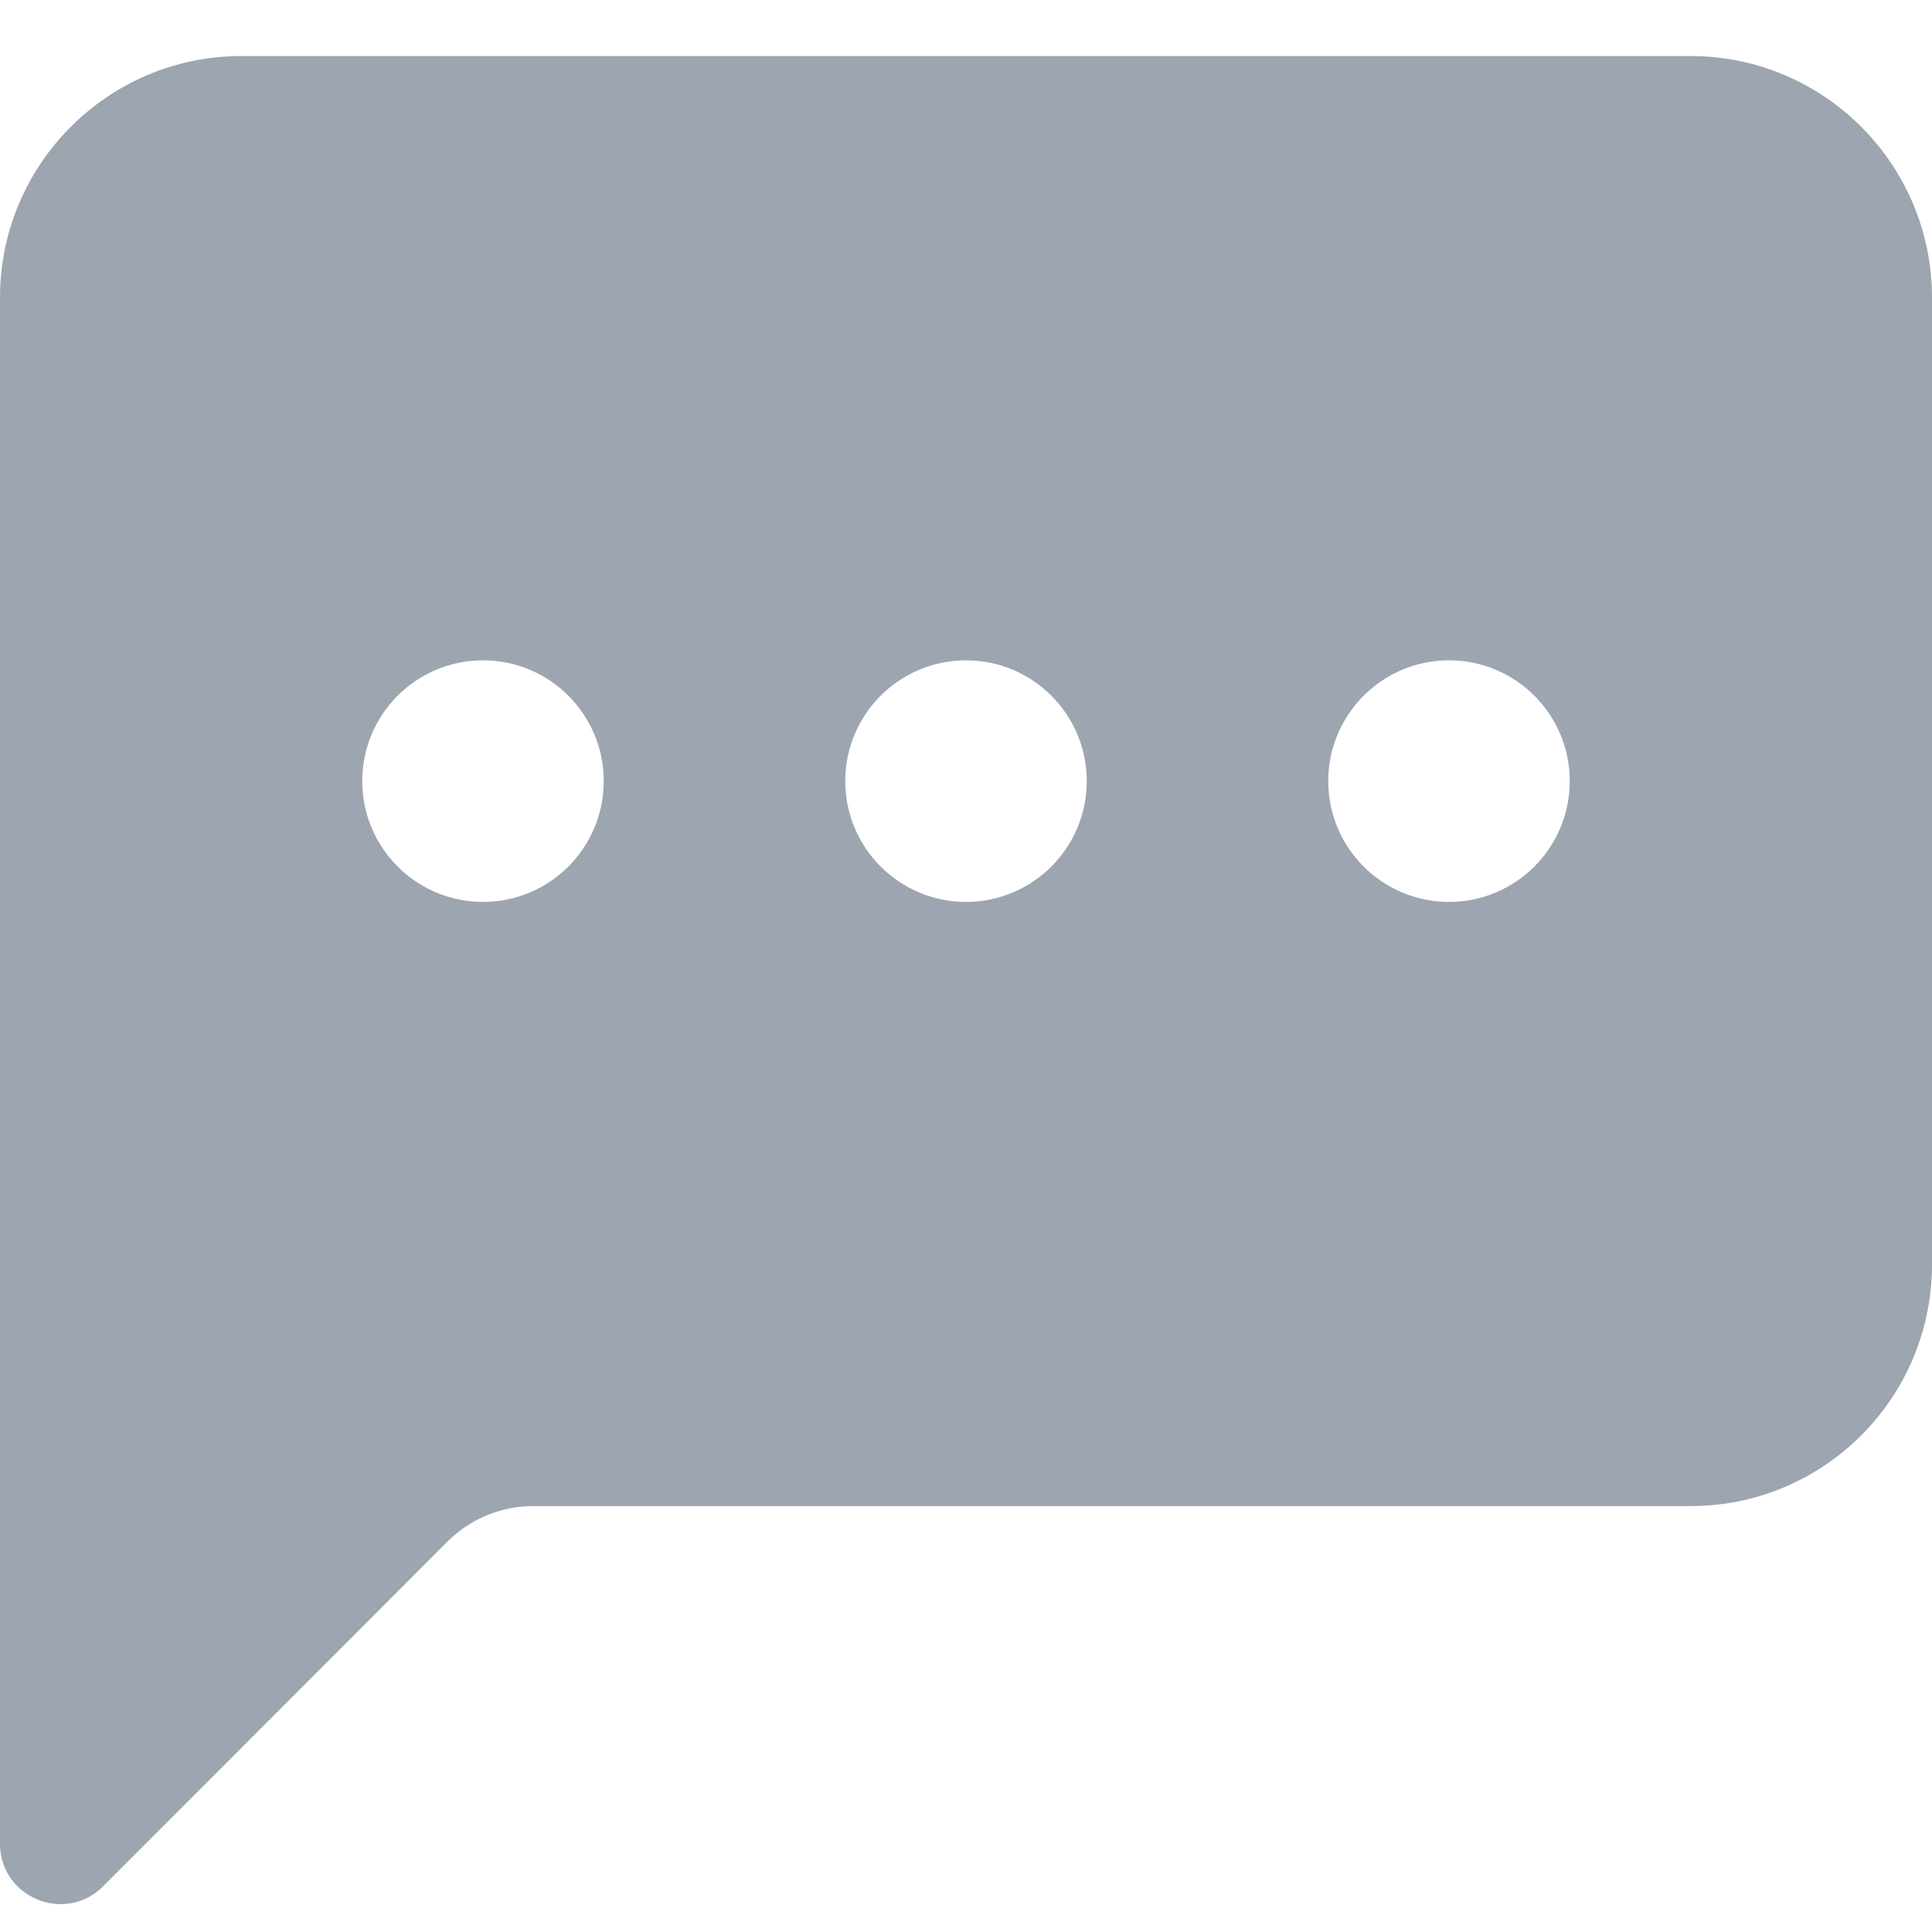
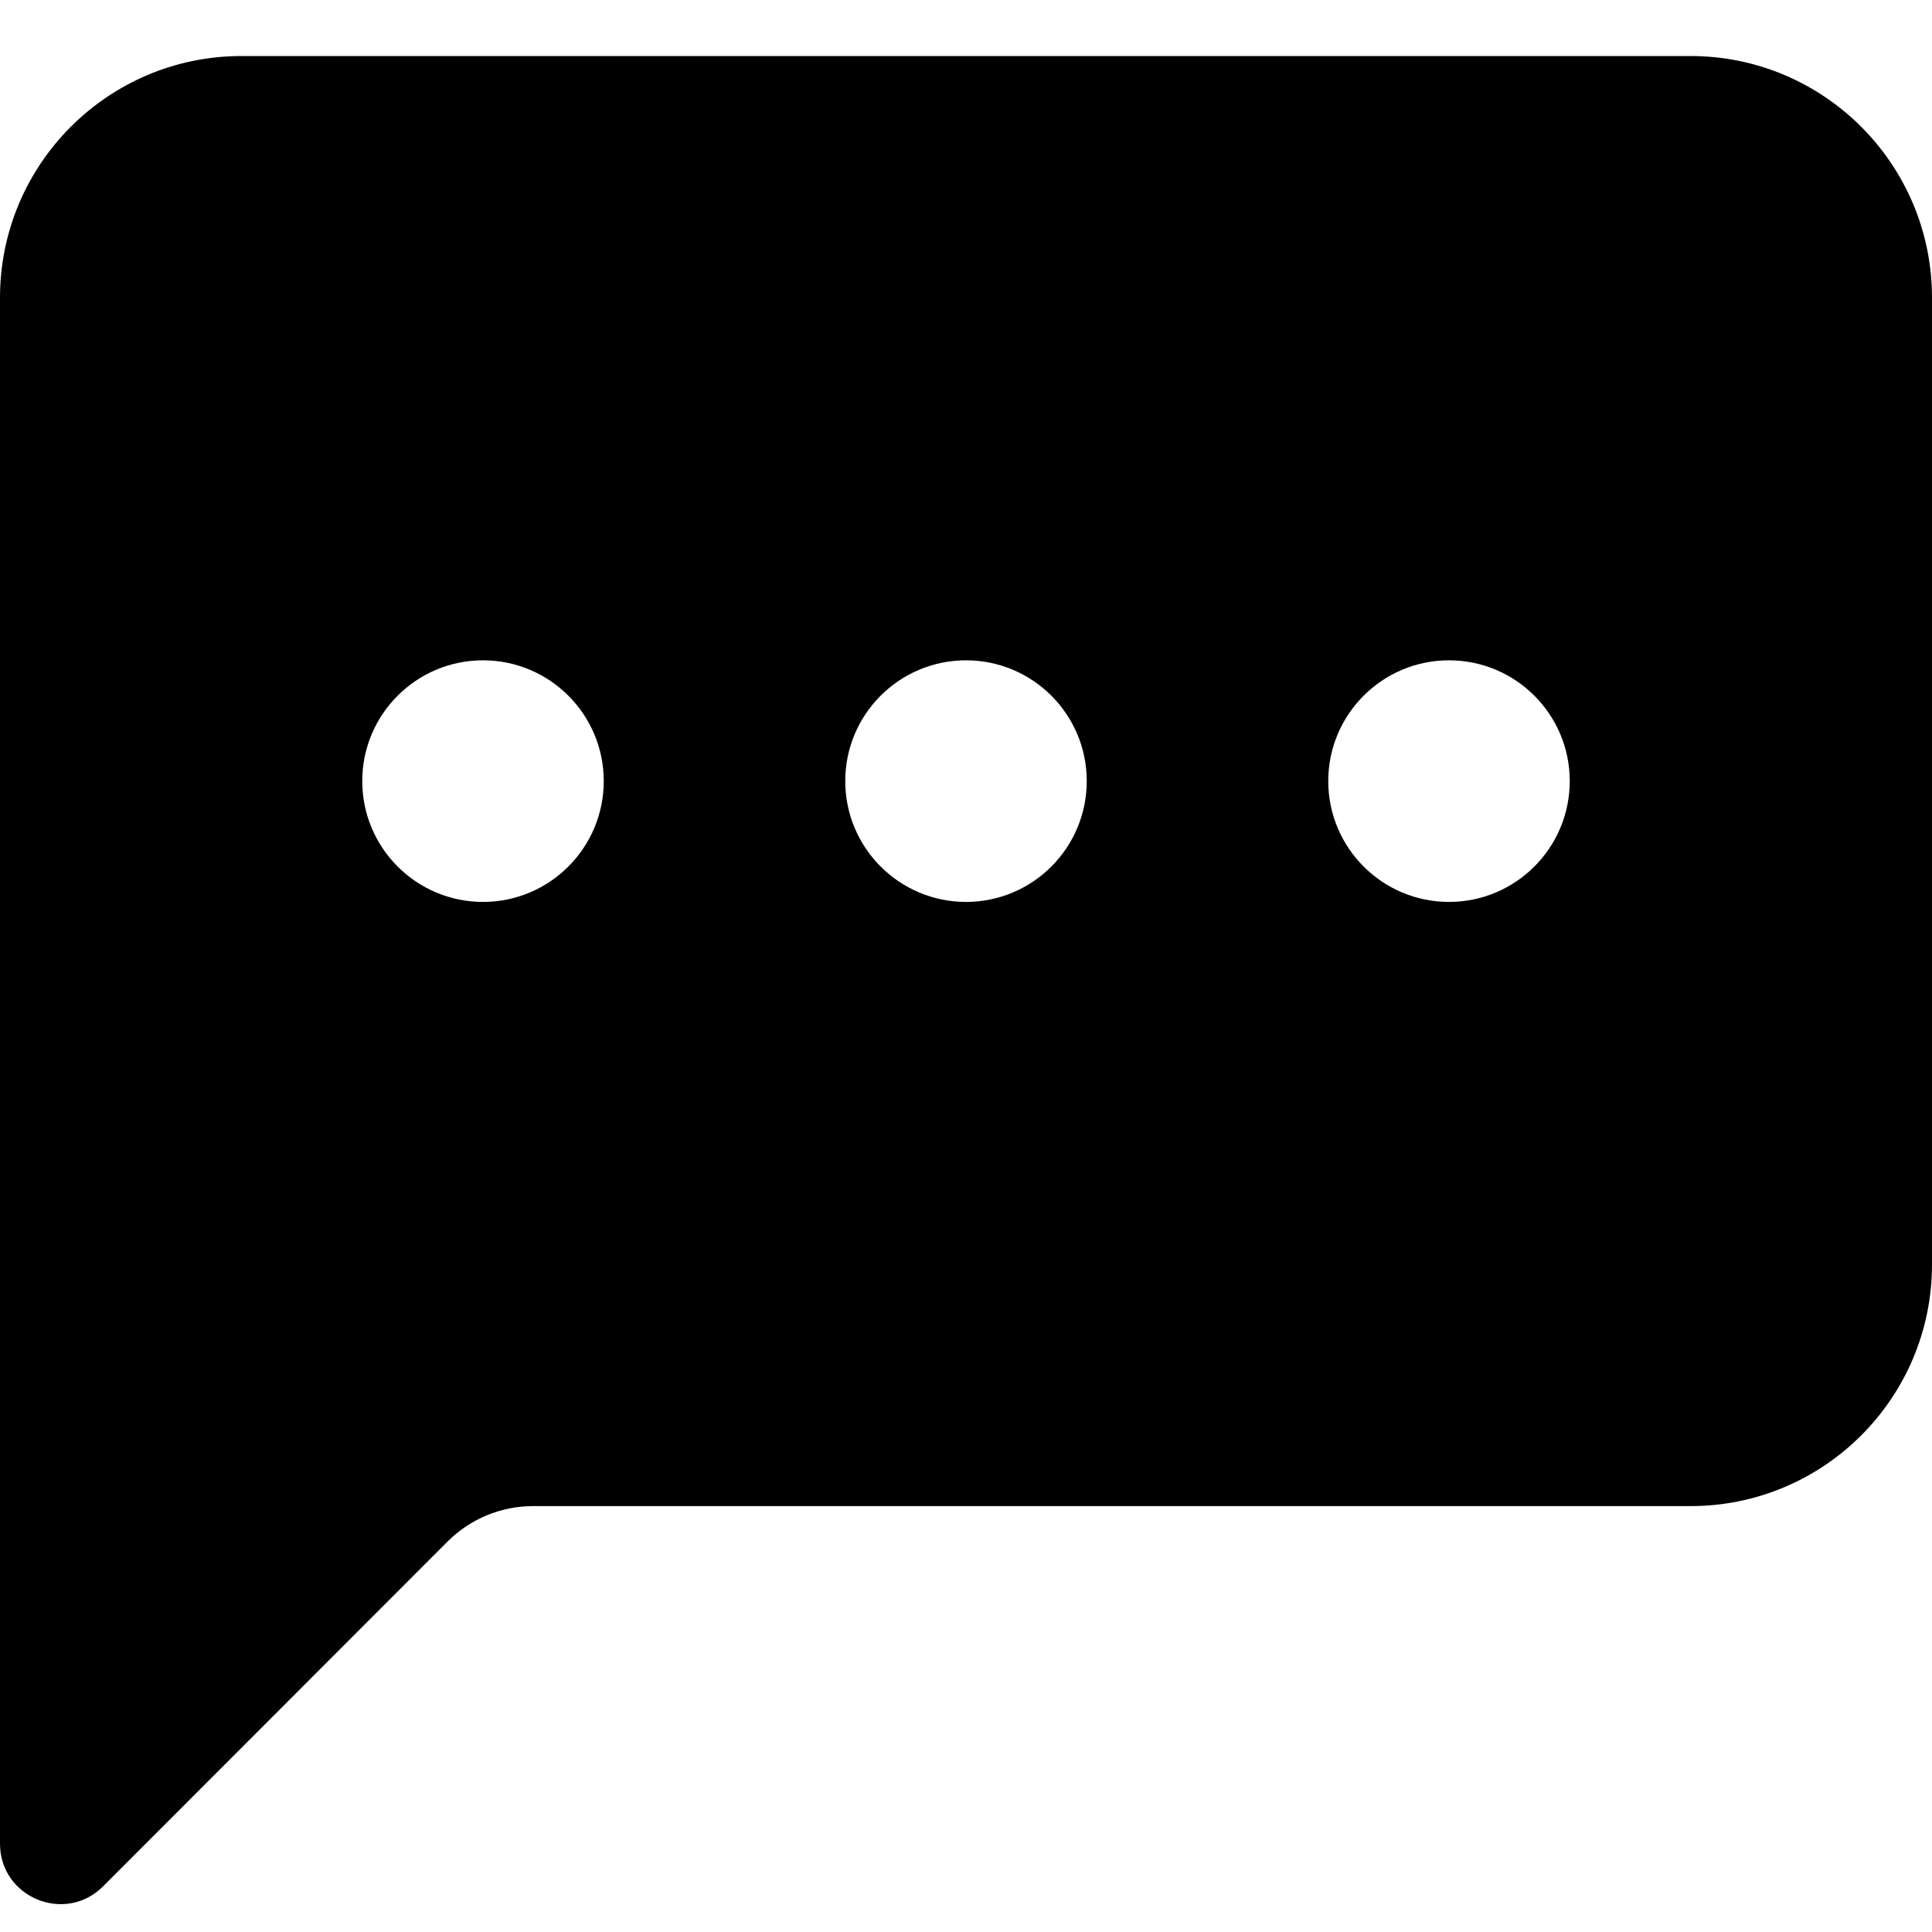
- <svg xmlns="http://www.w3.org/2000/svg" width="18" height="18" viewBox="0 0 18 18" fill="none">
-   <path d="M0 2.774C0 1.531 1.007 0.522 2.25 0.522H15.75C16.993 0.522 18 1.531 18 2.774V11.781C18 13.024 16.993 14.032 15.75 14.032H4.966C4.668 14.032 4.381 14.151 4.17 14.362L0.96 17.575C0.606 17.929 0 17.678 0 17.177V2.774ZM5.625 7.277C5.625 6.656 5.121 6.152 4.5 6.152C3.879 6.152 3.375 6.656 3.375 7.277C3.375 7.899 3.879 8.403 4.5 8.403C5.121 8.403 5.625 7.899 5.625 7.277ZM10.125 7.277C10.125 6.656 9.621 6.152 9 6.152C8.379 6.152 7.875 6.656 7.875 7.277C7.875 7.899 8.379 8.403 9 8.403C9.621 8.403 10.125 7.899 10.125 7.277ZM13.5 8.403C14.121 8.403 14.625 7.899 14.625 7.277C14.625 6.656 14.121 6.152 13.5 6.152C12.879 6.152 12.375 6.656 12.375 7.277C12.375 7.899 12.879 8.403 13.5 8.403Z" fill="#9DA5B1" />
+ <svg xmlns="http://www.w3.org/2000/svg" width="18" height="18" viewBox="0 0 18 18">
+   <path d="M0 2.774C0 1.531 1.007 0.522 2.25 0.522H15.75C16.993 0.522 18 1.531 18 2.774V11.781C18 13.024 16.993 14.032 15.75 14.032H4.966C4.668 14.032 4.381 14.151 4.17 14.362L0.96 17.575C0.606 17.929 0 17.678 0 17.177V2.774ZM5.625 7.277C5.625 6.656 5.121 6.152 4.5 6.152C3.879 6.152 3.375 6.656 3.375 7.277C3.375 7.899 3.879 8.403 4.5 8.403C5.121 8.403 5.625 7.899 5.625 7.277ZM10.125 7.277C10.125 6.656 9.621 6.152 9 6.152C8.379 6.152 7.875 6.656 7.875 7.277C7.875 7.899 8.379 8.403 9 8.403C9.621 8.403 10.125 7.899 10.125 7.277ZM13.5 8.403C14.121 8.403 14.625 7.899 14.625 7.277C14.625 6.656 14.121 6.152 13.5 6.152C12.879 6.152 12.375 6.656 12.375 7.277C12.375 7.899 12.879 8.403 13.5 8.403Z" />
</svg>
